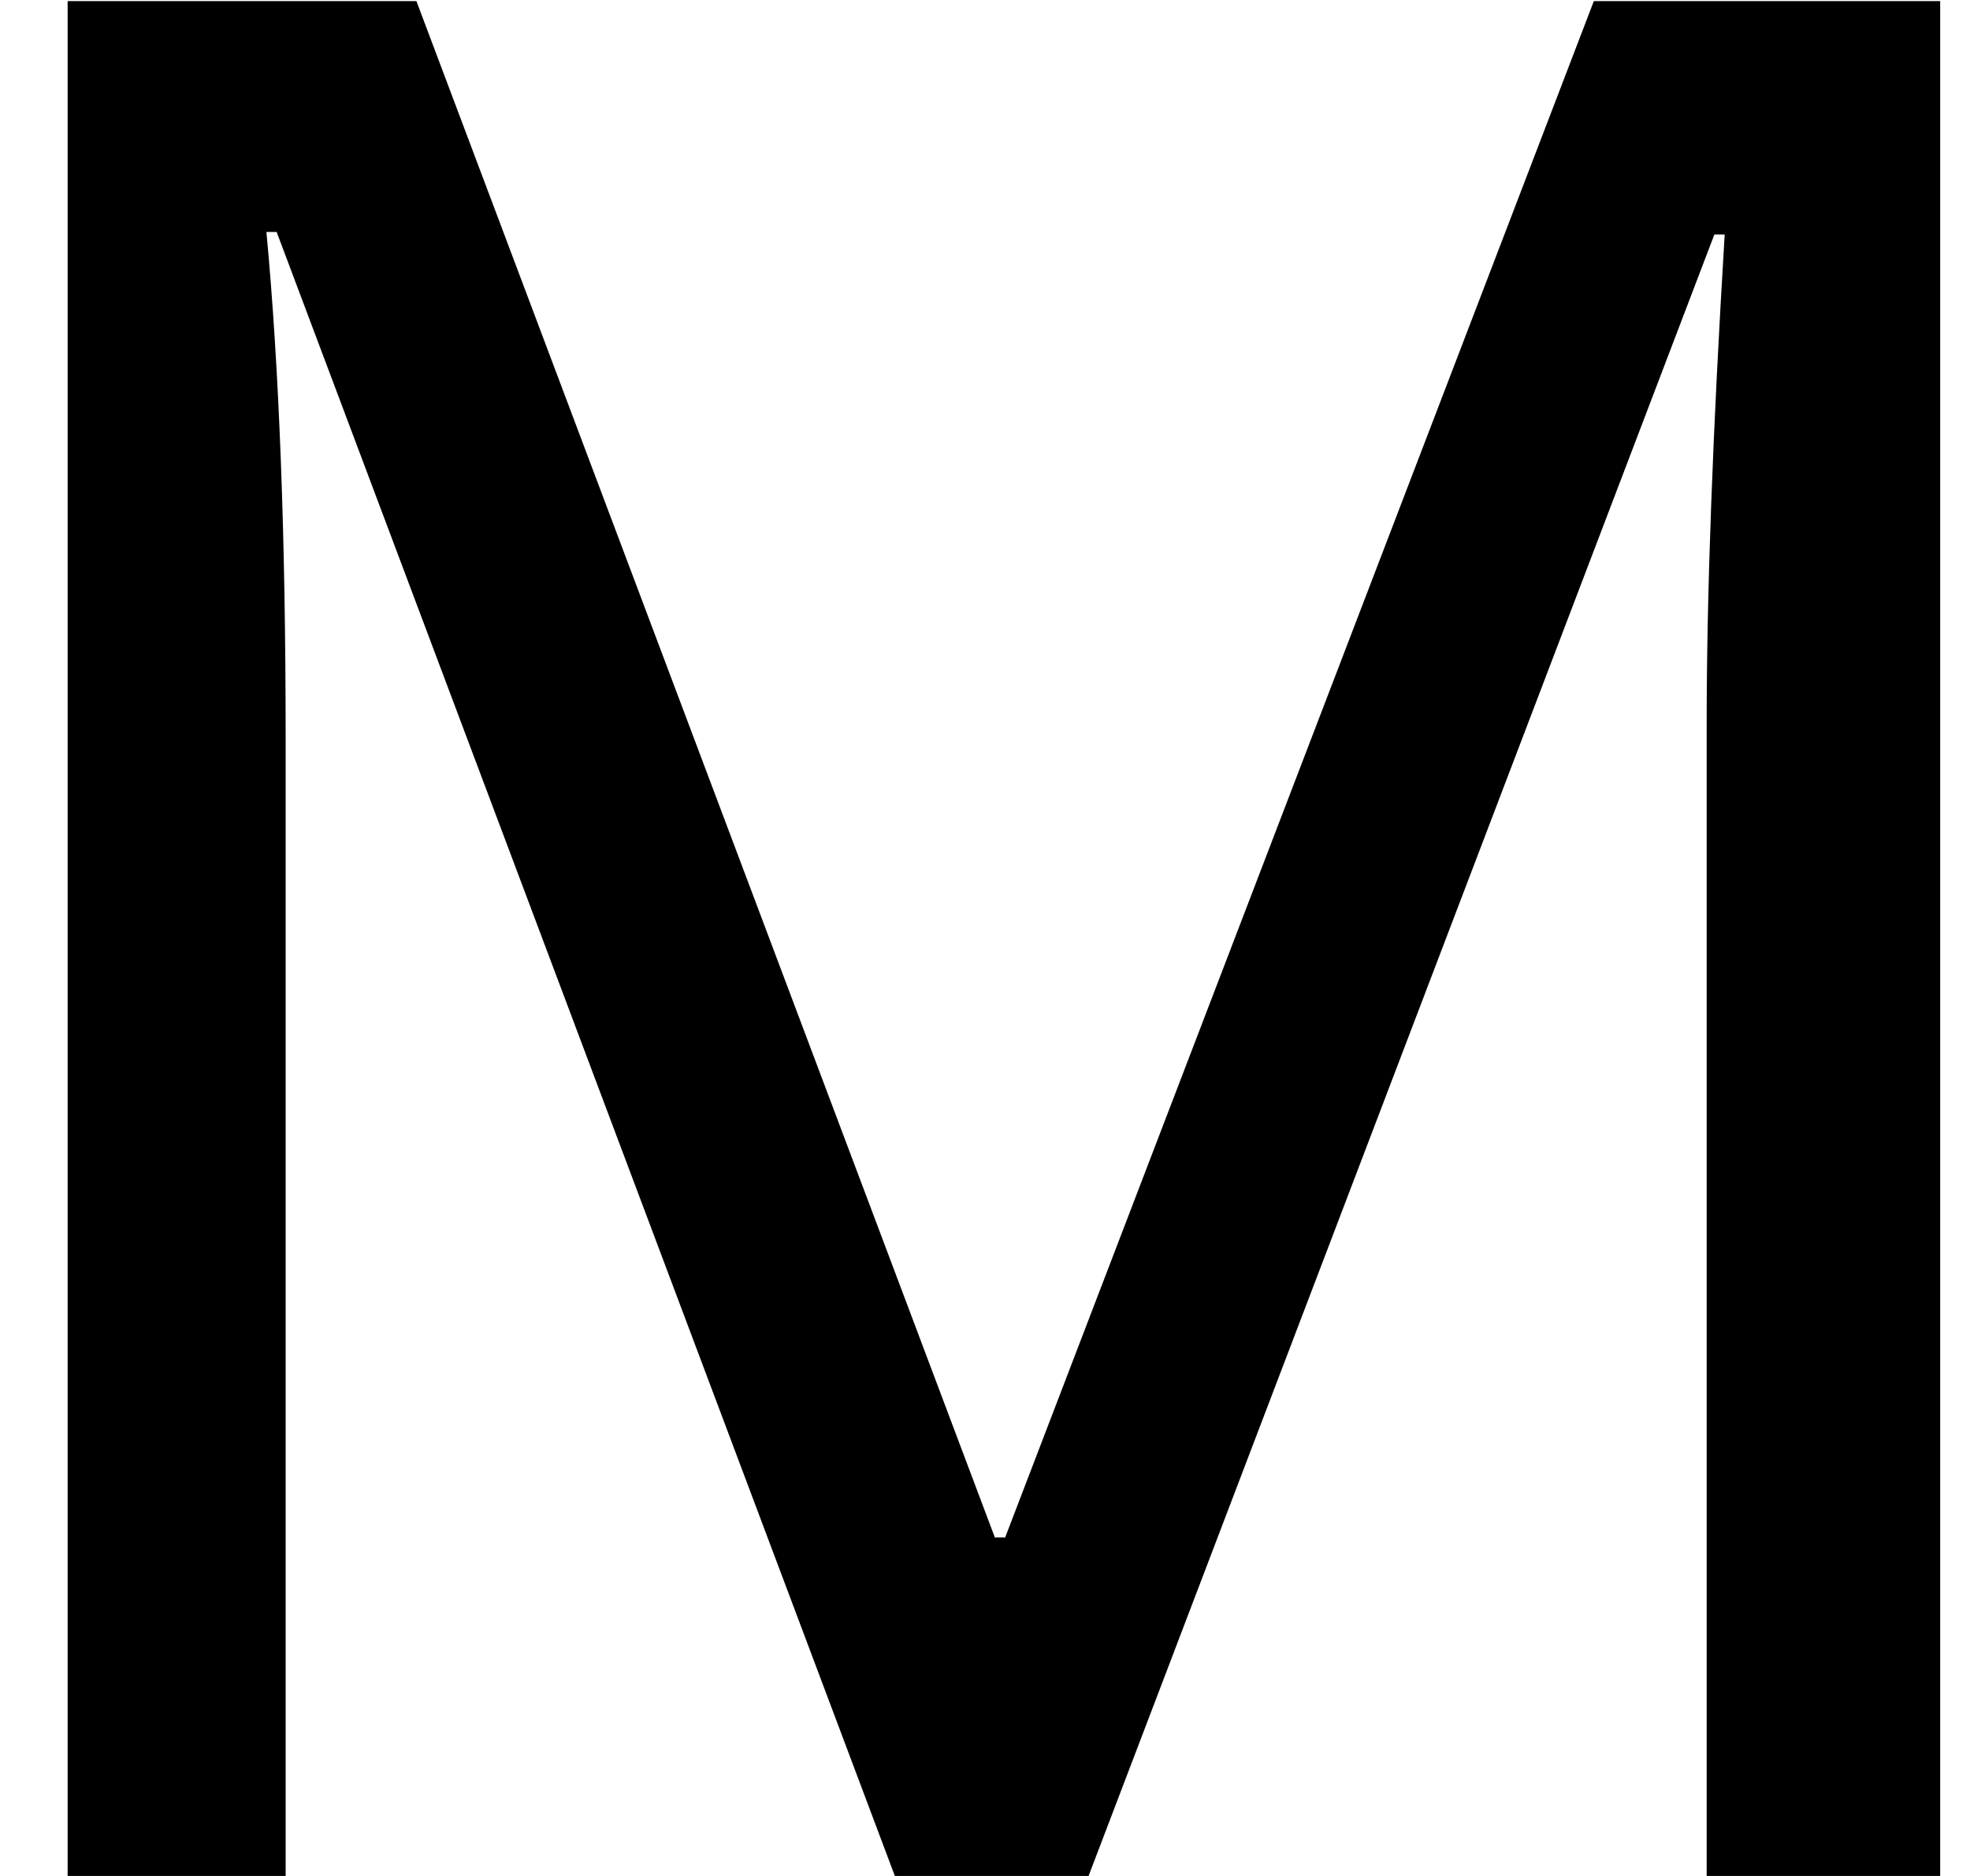
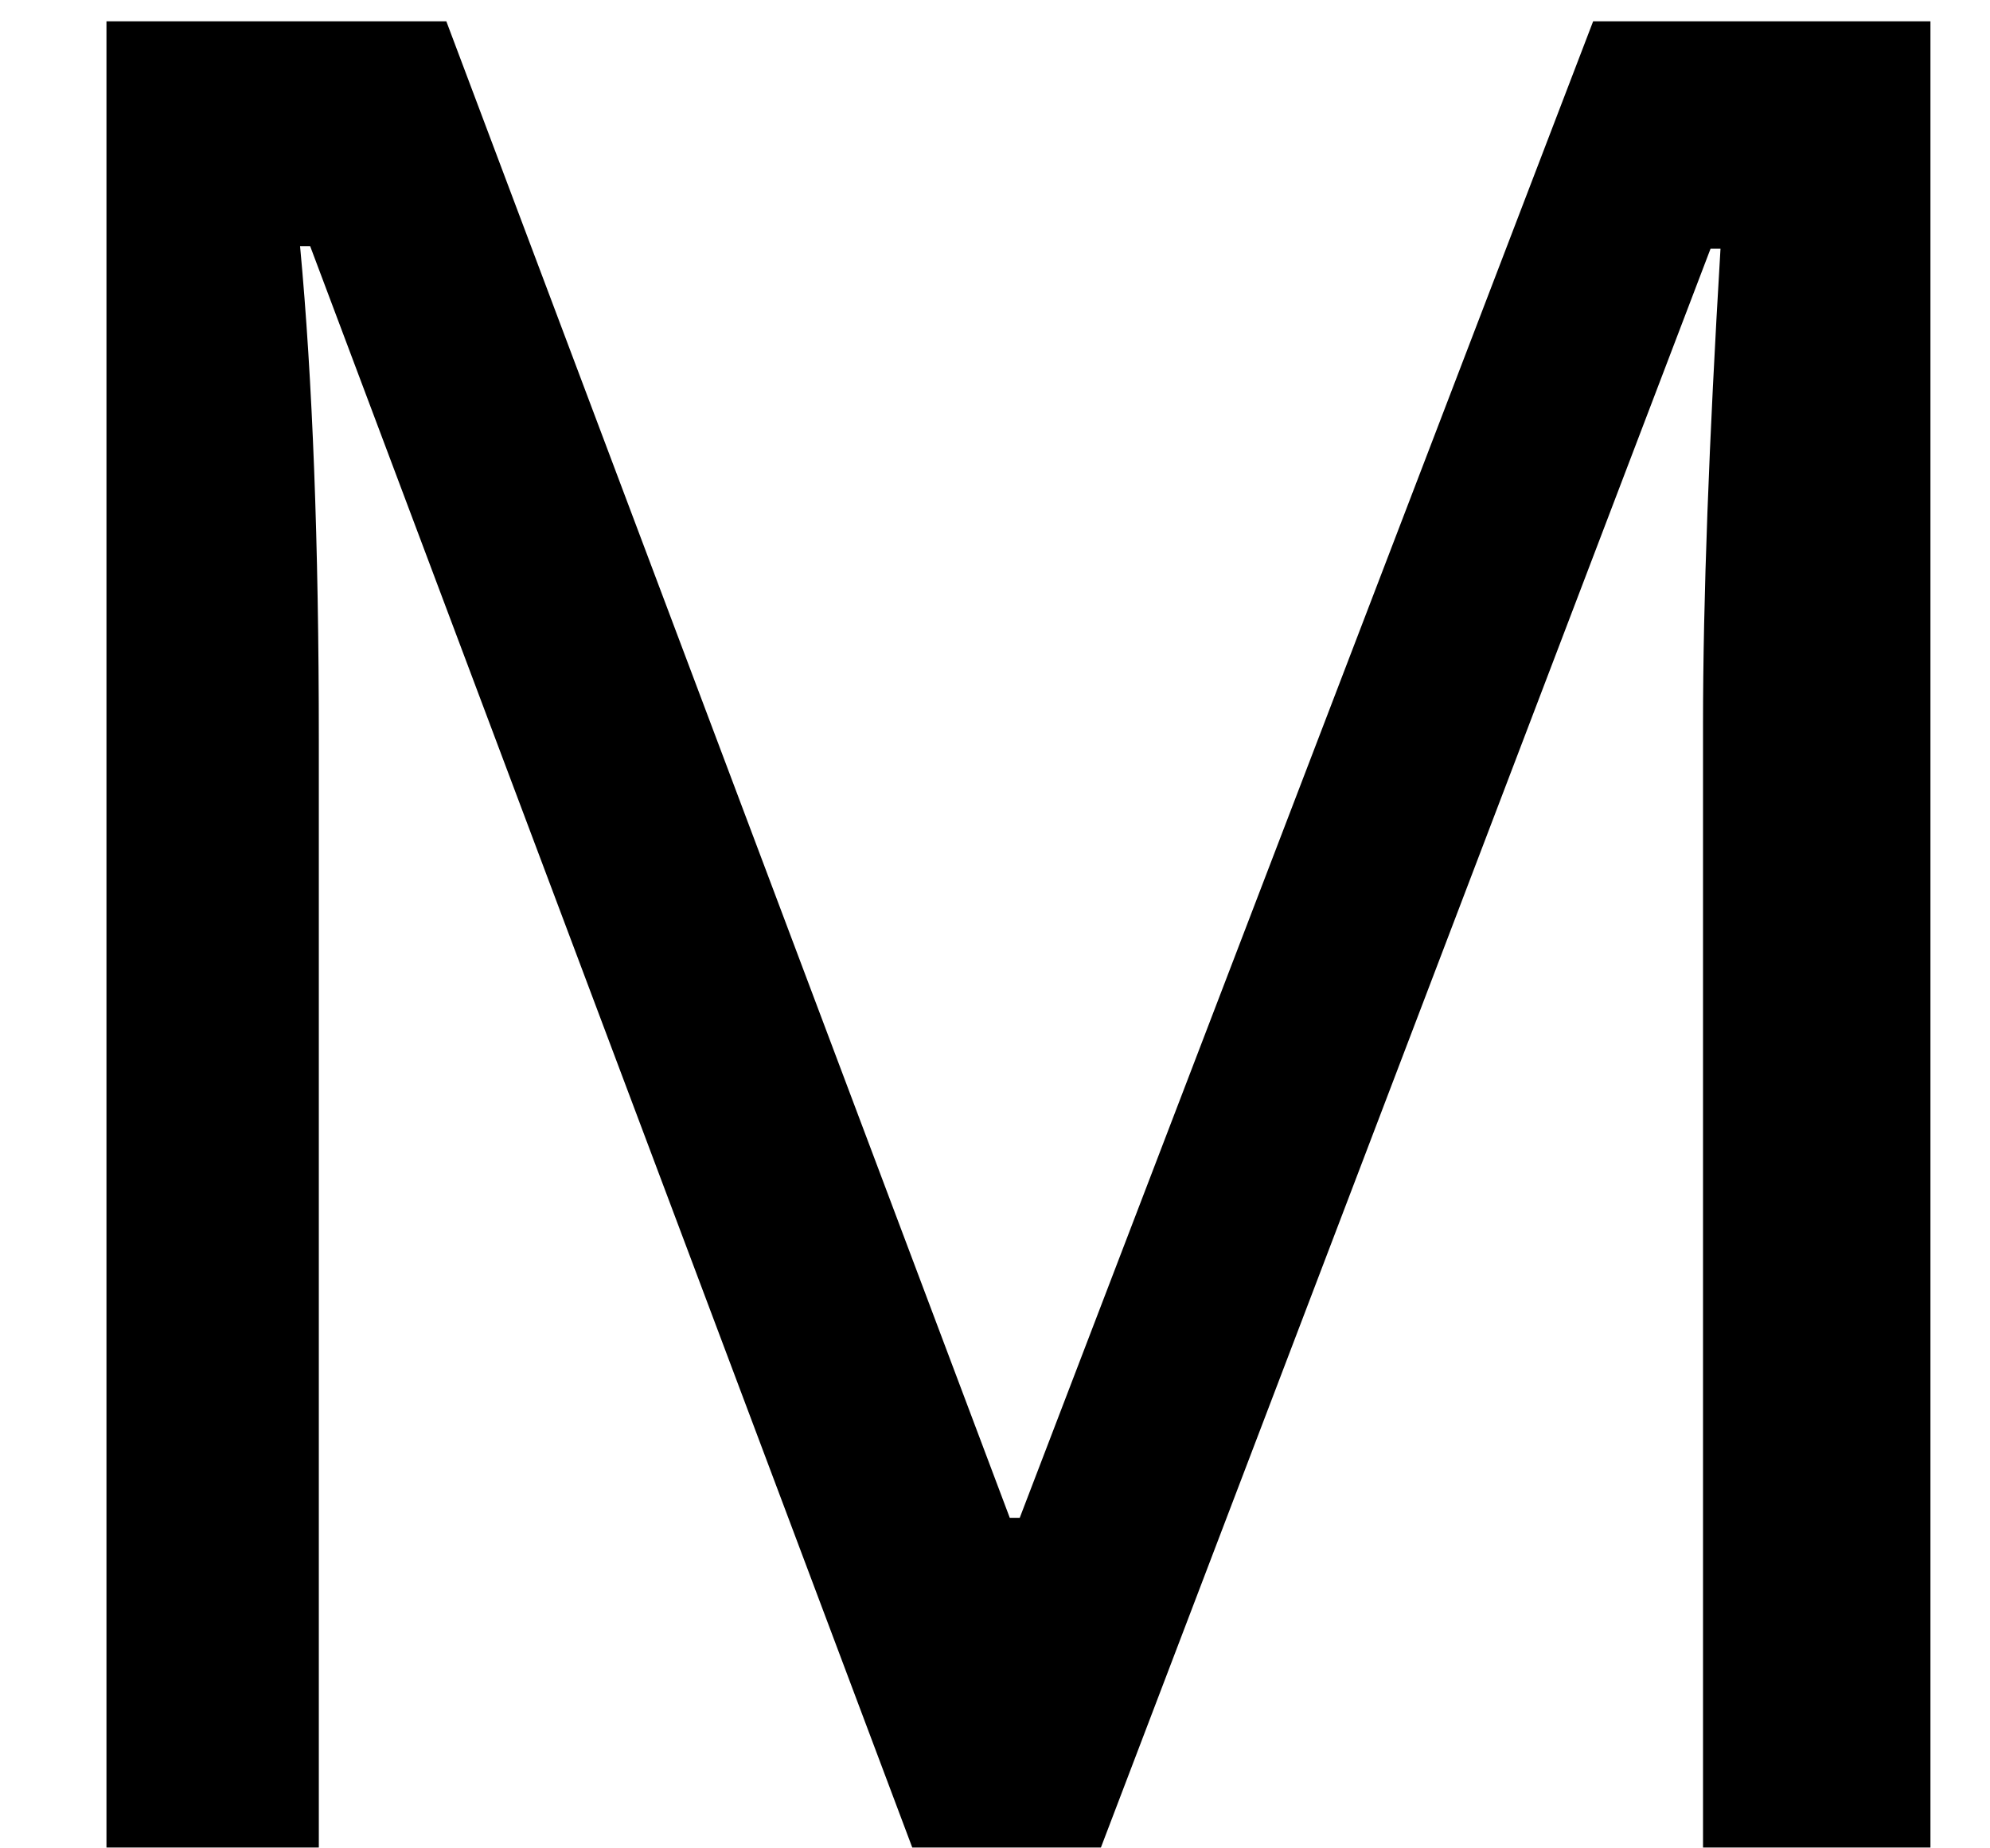
- <svg xmlns="http://www.w3.org/2000/svg" width="21" height="20" viewBox="0 0 21 20" fill="none">
-   <path d="M9.539 20L2.949 2.473H2.84C2.977 3.931 3.045 5.731 3.045 7.873V20H0.721V0.012H4.439L10.605 16.391H10.715L16.99 0.012H20.682V20H18.193V7.709C18.193 6.342 18.257 4.605 18.385 2.5H18.275L11.604 20H9.539Z" fill="black" />
+ <svg xmlns="http://www.w3.org/2000/svg" width="14" height="13" viewBox="0 0 14 13" fill="none">
+   <path d="M6.418 13L2.182 1.732H2.111C2.199 2.67 2.243 3.827 2.243 5.204V13H0.749V0.15H3.14L7.104 10.68H7.174L11.208 0.15H13.581V13H11.981V5.099C11.981 4.22 12.023 3.104 12.104 1.75H12.034L7.745 13H6.418Z" fill="black" />
</svg>
